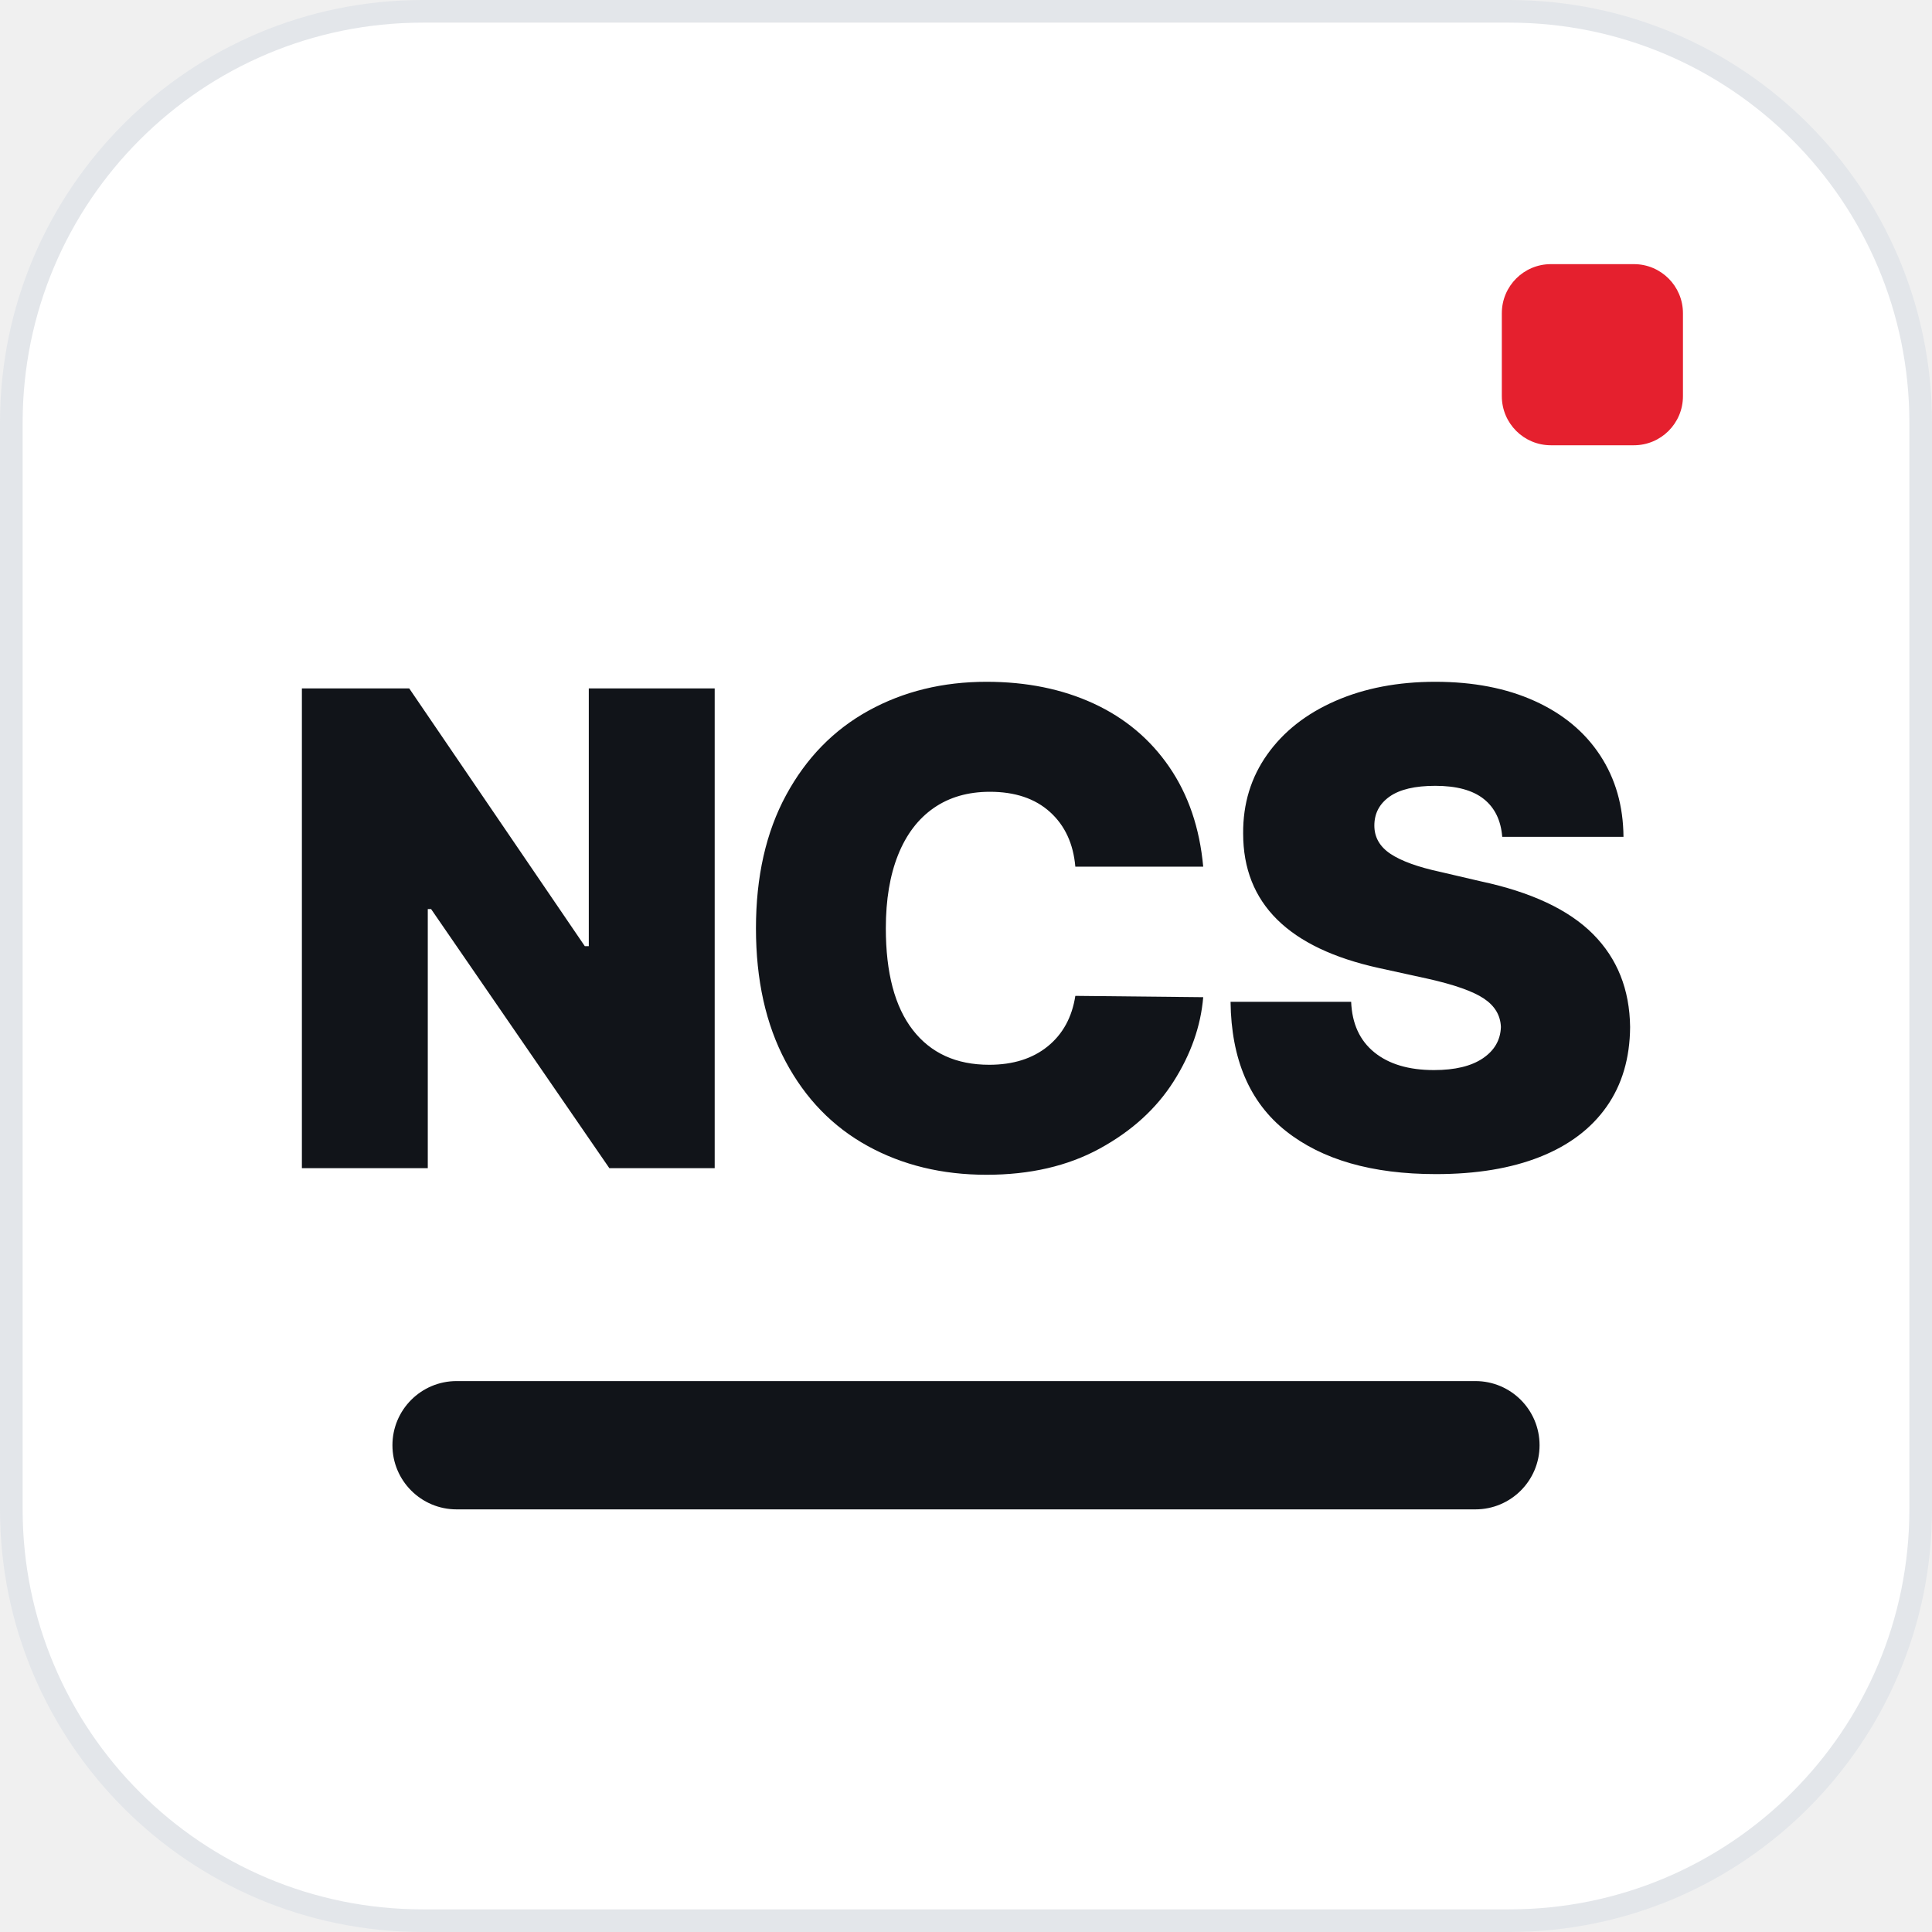
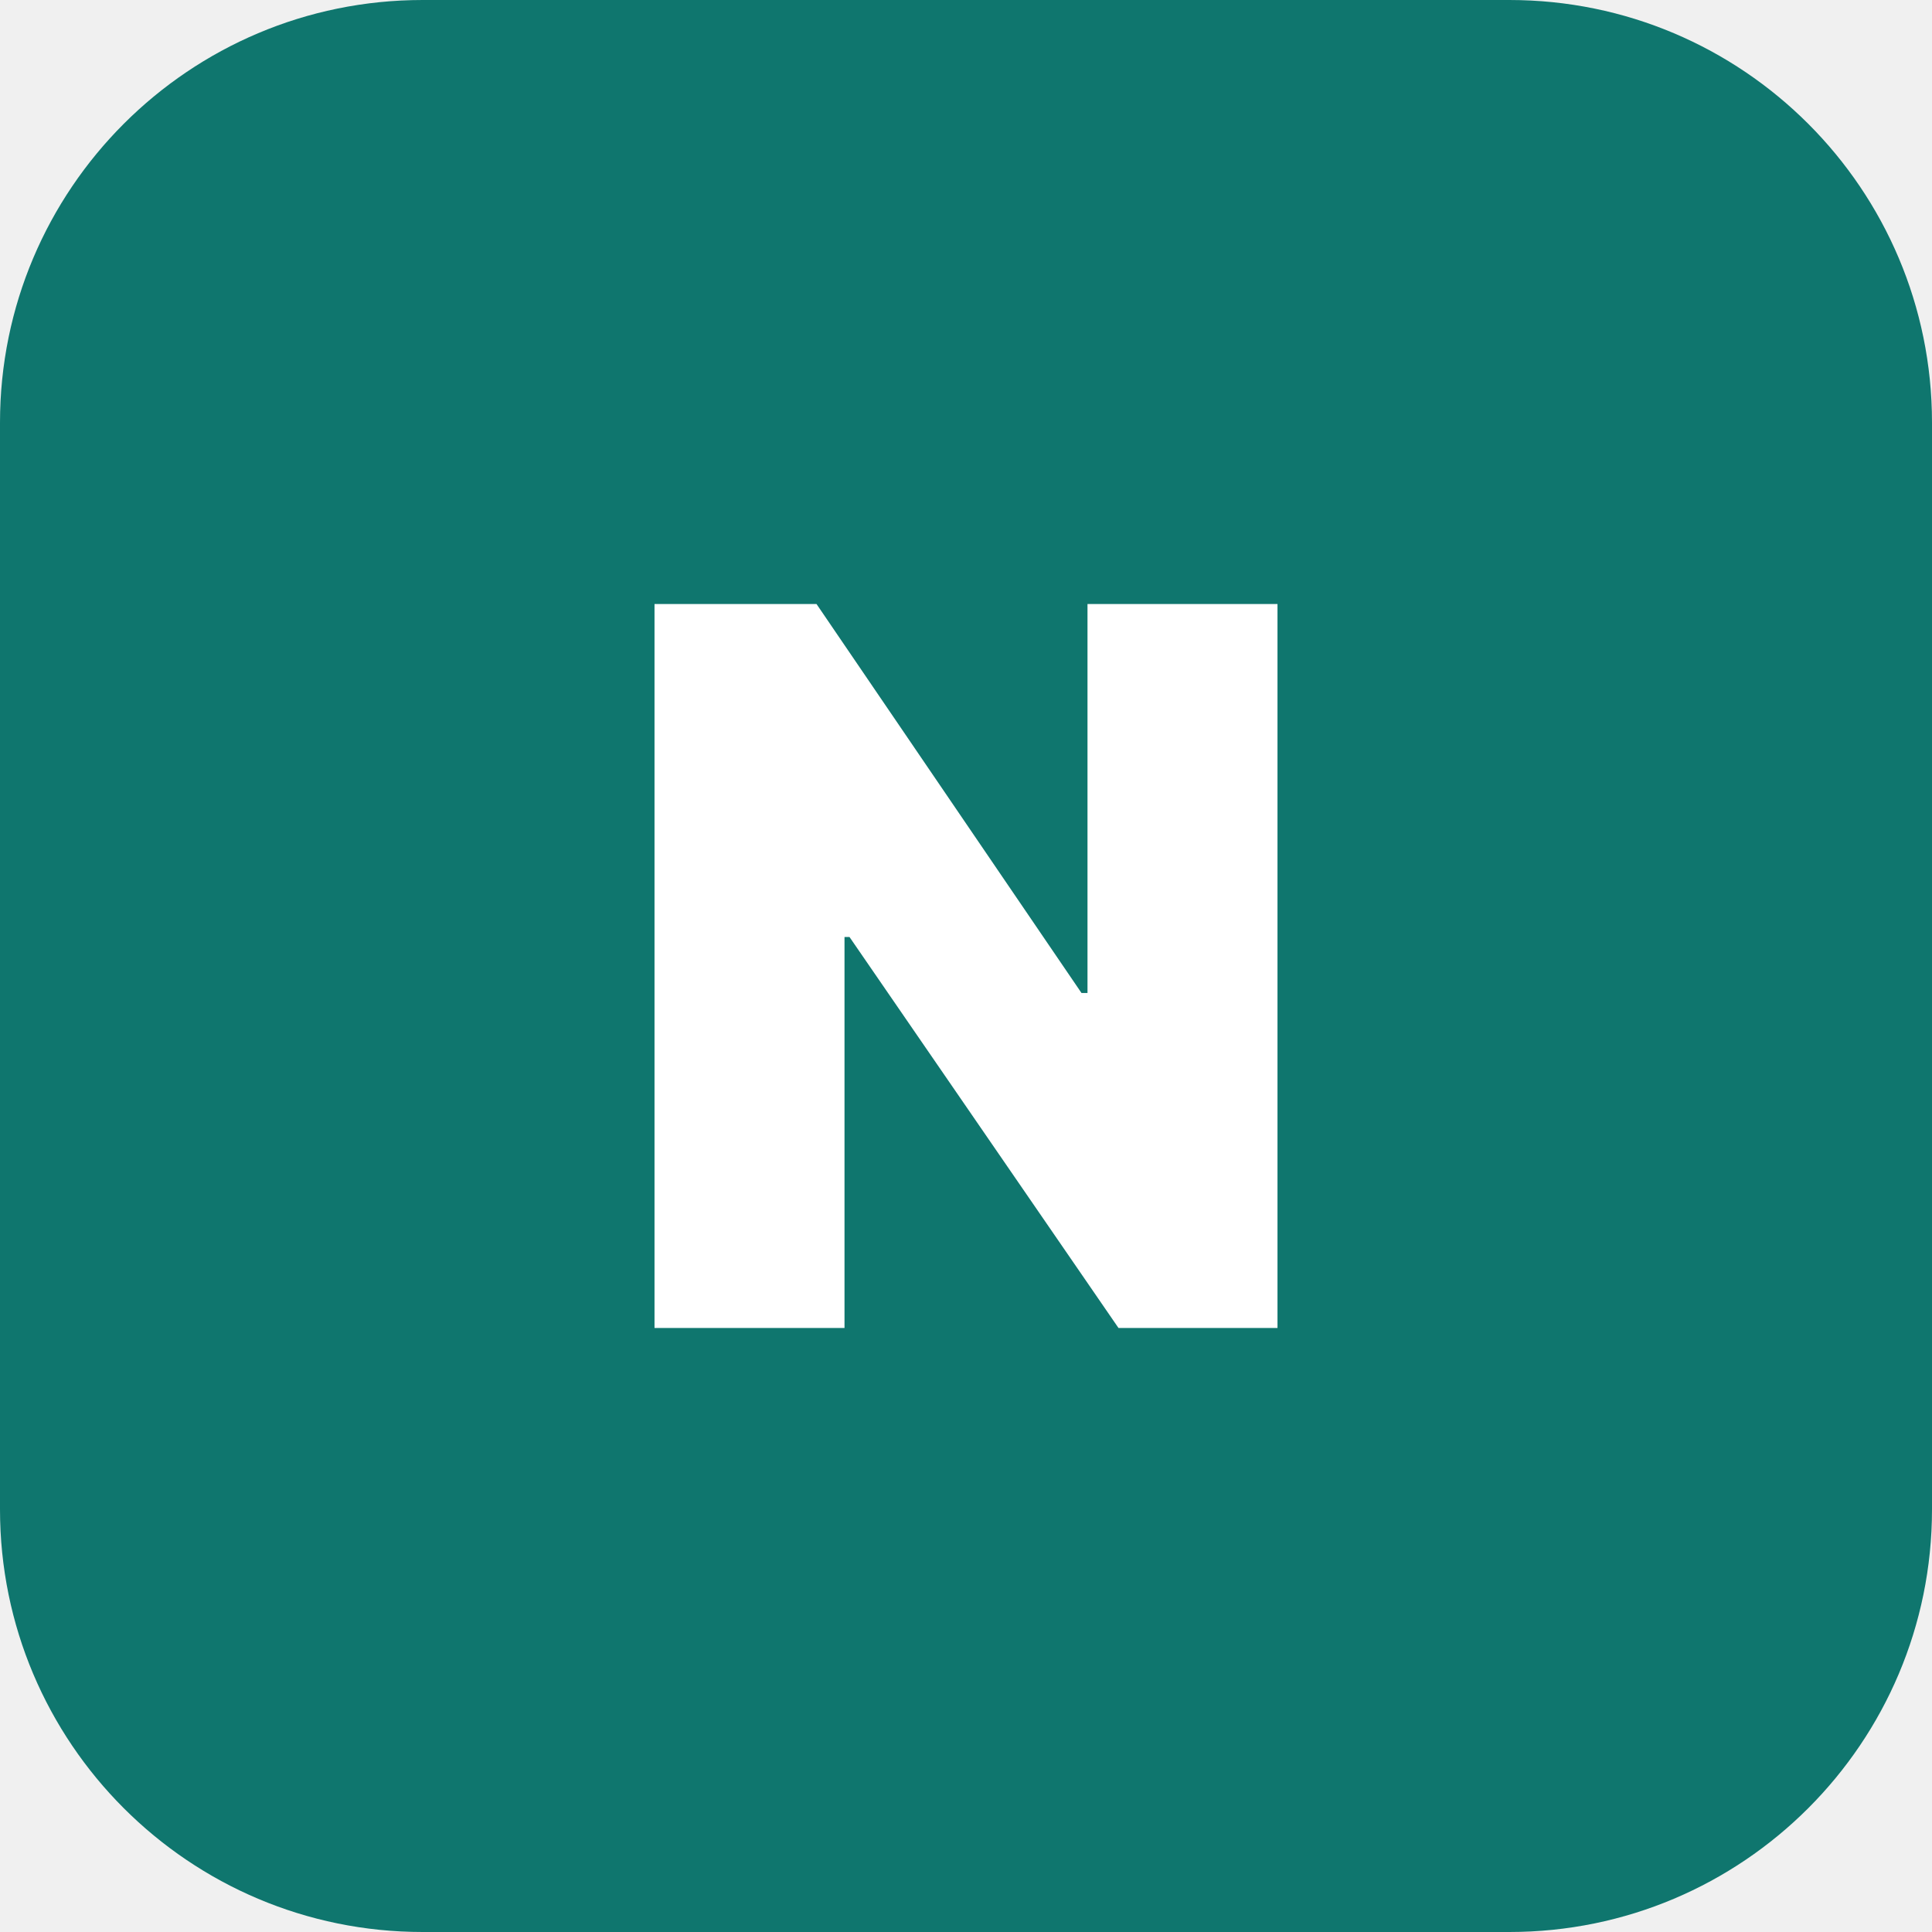
- <svg xmlns="http://www.w3.org/2000/svg" viewBox="0 0 512 512" width="512" height="512">
-   <rect x="3" y="3" width="506" height="506" rx="109" fill="#FFFFFF" stroke="#E3E6EA" stroke-width="6" />
-   <g transform="translate(0.0 0.0) scale(1.0)">
-     <path d="M656.25 0.0H500.977L238.281 -381.836H233.398V0.0H47.852V-707.031H206.055L464.844 -327.148H470.703V-707.031H656.25Z M1061.797 -554.688Q1013.457 -554.688 979.033 -530.762Q944.609 -506.836 926.543 -461.67Q908.477 -416.504 908.477 -353.516Q908.477 -254.883 948.271 -203.613Q988.066 -152.344 1060.82 -152.344Q1113.555 -152.344 1147.002 -179.443Q1180.449 -206.543 1187.773 -253.906L1376.25 -251.953Q1370.879 -187.988 1332.549 -127.686Q1294.219 -67.383 1223.662 -28.809Q1153.105 9.766 1056.914 9.766Q958.77 9.766 881.621 -32.715Q804.473 -75.195 760.771 -157.227Q717.07 -239.258 717.07 -353.516Q717.07 -467.773 761.504 -549.805Q805.938 -631.836 883.086 -674.316Q960.234 -716.797 1056.914 -716.797Q1145.293 -716.797 1214.629 -684.814Q1283.965 -652.832 1326.201 -591.309Q1368.438 -529.785 1376.25 -444.336H1187.773Q1183.379 -495.117 1150.42 -524.902Q1117.461 -554.688 1061.797 -554.688Z M1718.32 -563.477Q1673.398 -563.477 1650.938 -547.607Q1628.477 -531.738 1628.477 -504.883Q1628.477 -479.004 1652.402 -463.135Q1676.328 -447.266 1726.133 -436.523L1784.727 -422.852Q1897.031 -398.926 1950.742 -344.971Q2004.453 -291.016 2005.43 -208.008Q2004.941 -139.16 1970.762 -90.576Q1936.582 -41.992 1872.617 -16.602Q1808.652 8.789 1719.297 8.789Q1578.184 8.789 1498.105 -54.688Q1418.027 -118.164 1416.562 -245.117H1594.297Q1596.25 -196.777 1628.477 -170.654Q1660.703 -144.531 1716.367 -144.531Q1762.754 -144.531 1788.389 -161.865Q1814.023 -179.199 1815.0 -208.008Q1814.023 -233.887 1789.854 -250.0Q1765.684 -266.113 1706.602 -279.297L1635.312 -294.922Q1435.117 -338.867 1435.117 -493.164Q1434.629 -559.082 1470.762 -609.863Q1506.895 -660.645 1571.348 -688.721Q1635.801 -716.797 1718.32 -716.797Q1802.305 -716.797 1864.805 -688.477Q1927.305 -660.156 1961.24 -608.398Q1995.176 -556.641 1995.664 -488.281H1816.953Q1814.023 -524.902 1789.609 -544.189Q1765.195 -563.477 1718.32 -563.477Z" fill="#111419" transform="translate(71.40 309.57) scale(0.17981)" />
-     <rect x="104" y="366" width="304" height="34" rx="17" fill="#111419" />
-     <rect x="398" y="70" width="48" height="48" rx="13" fill="#E5202E" />
-   </g>
+ <svg xmlns="http://www.w3.org/2000/svg" viewBox="0 0 512 512">
+   <rect width="512" height="512" rx="112" fill="#0F766E" />
+   <path d="M338.548 351.93H296.413L225.127 248.315H223.803V351.93H173.453V160.07H216.382L286.608 263.155H288.197V160.07H338.548Z" fill="#FFFFFF" />
</svg>
